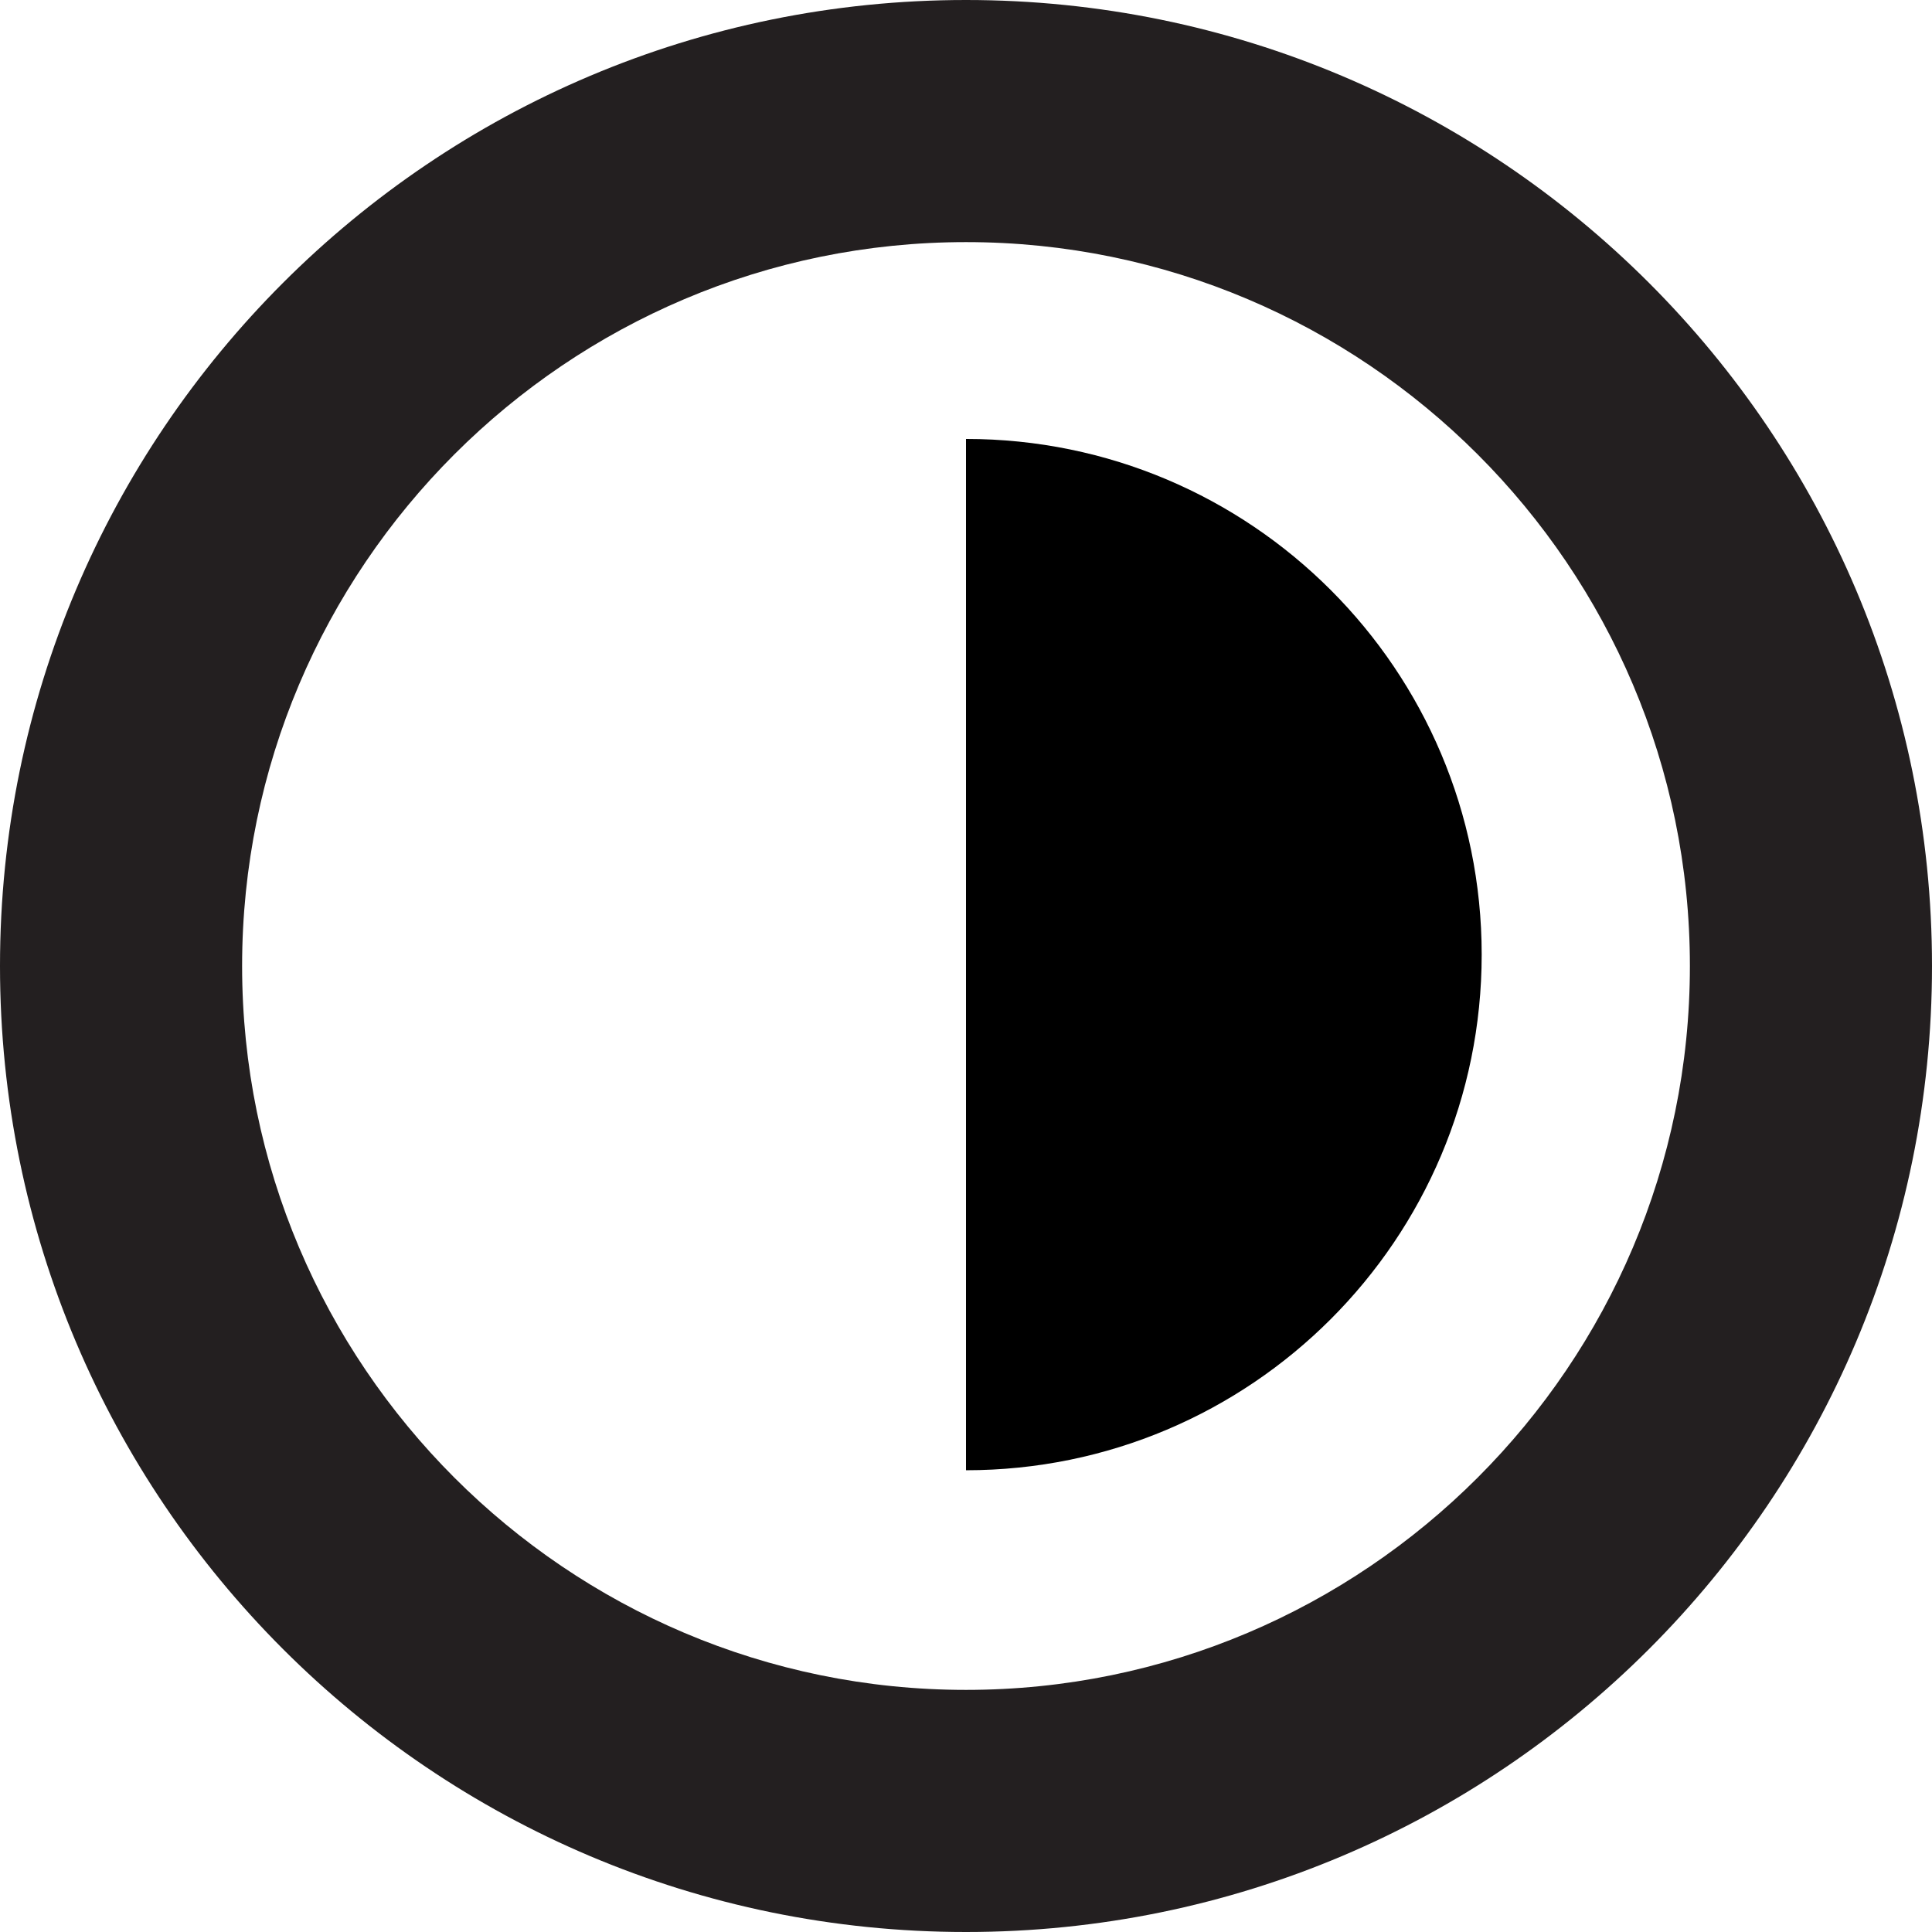
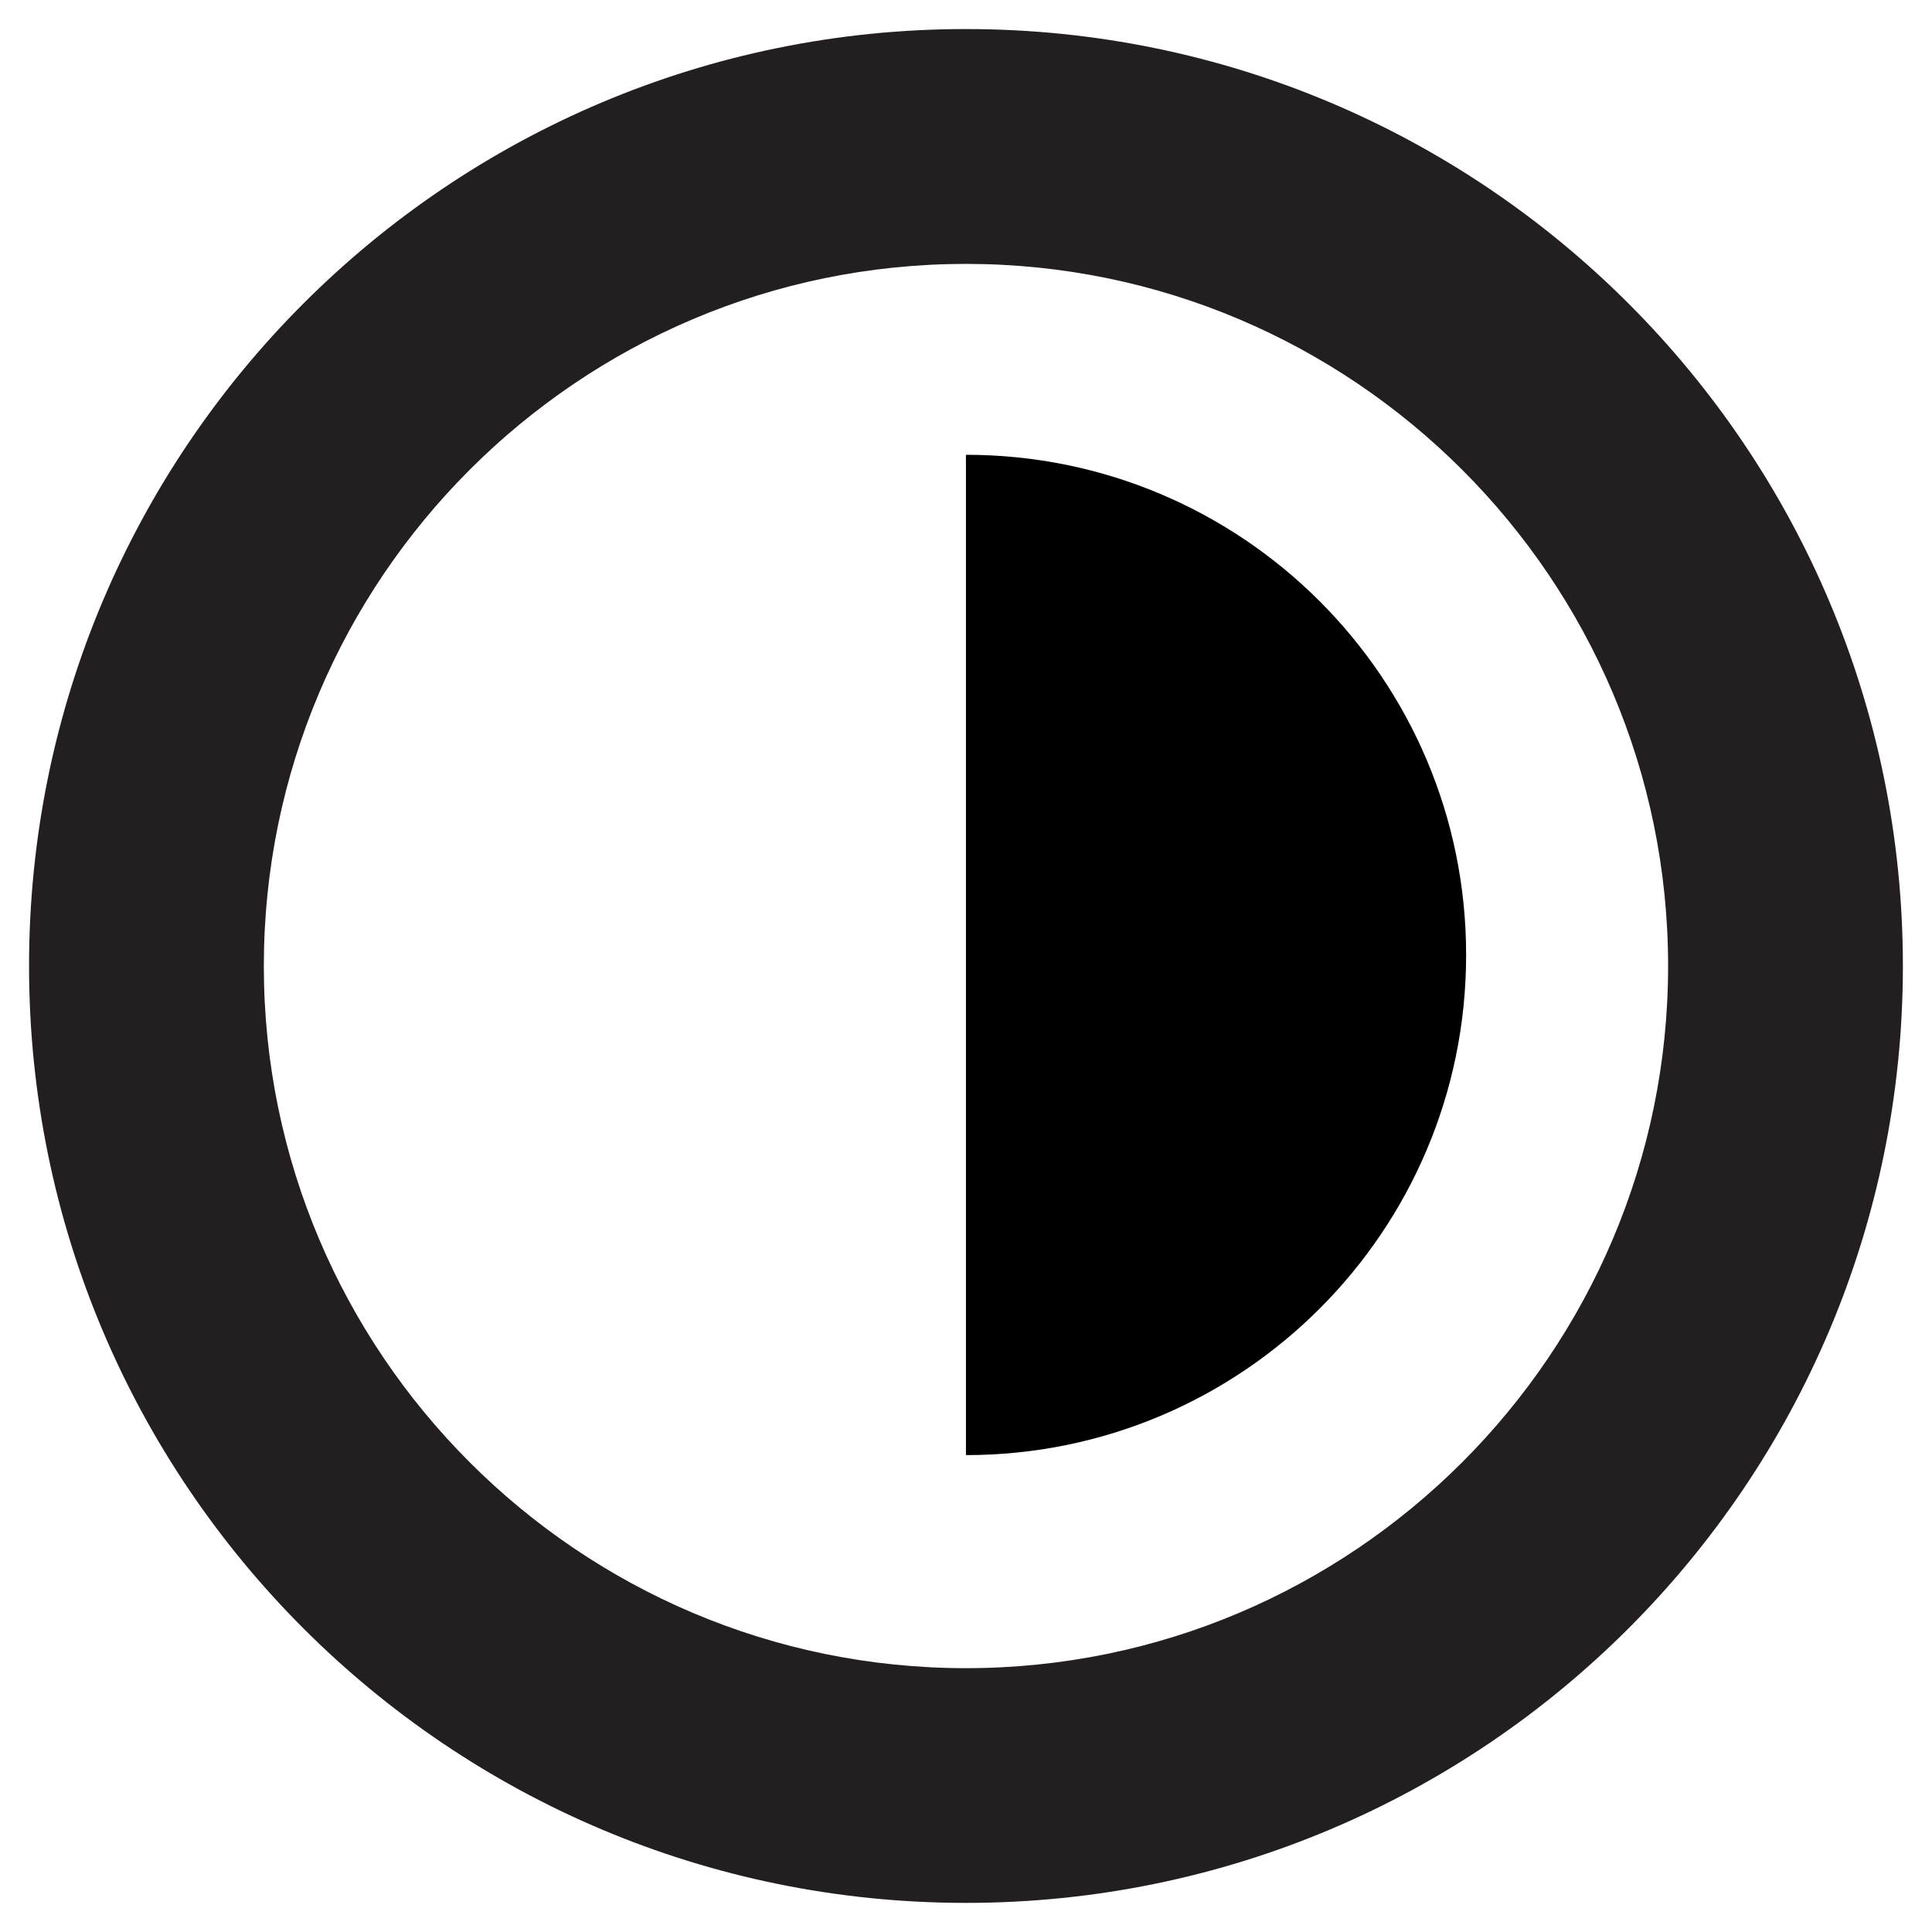
- <svg xmlns="http://www.w3.org/2000/svg" version="1.0" id="Layer_1" x="0px" y="0px" width="31.92px" height="31.92px" viewBox="-35.422 -7.96 31.92 31.92" enable-background="new -35.422 -7.96 31.92 31.92" xml:space="preserve">
-   <path fill="#231F20" d="M-19.462-3.96c6.595,0,11.96,5.365,11.96,11.96s-5.365,11.96-11.96,11.96S-31.422,14.595-31.422,8 S-26.057-3.96-19.462-3.96 M-19.462-7.96c-8.814,0-15.96,7.145-15.96,15.96c0,8.813,7.146,15.96,15.96,15.96S-3.502,16.813-3.502,8 C-3.502-0.815-10.648-7.96-19.462-7.96L-19.462-7.96z" />
-   <path d="M-19.462,16.331c4.706,0,8.52-3.813,8.52-8.52c0-4.705-3.813-8.519-8.52-8.519" />
+ <svg xmlns="http://www.w3.org/2000/svg" width="31.92" height="31.92">
+   <path fill="#231F20" d="M15.959 4.36c6.396 0 11.601 5.204 11.601 11.6s-5.204 11.601-11.601 11.601-11.6-5.204-11.6-11.601c0-6.396 5.203-11.6 11.6-11.6m0-3.88C7.411.48.48 7.41.48 15.959s6.931 15.48 15.479 15.48c8.55 0 15.48-6.932 15.48-15.48S24.509.48 15.959.48z" />
+   <path d="M15.959 24.041a8.263 8.263 0 0 0 8.264-8.264 8.261 8.261 0 0 0-8.264-8.263" />
</svg>
